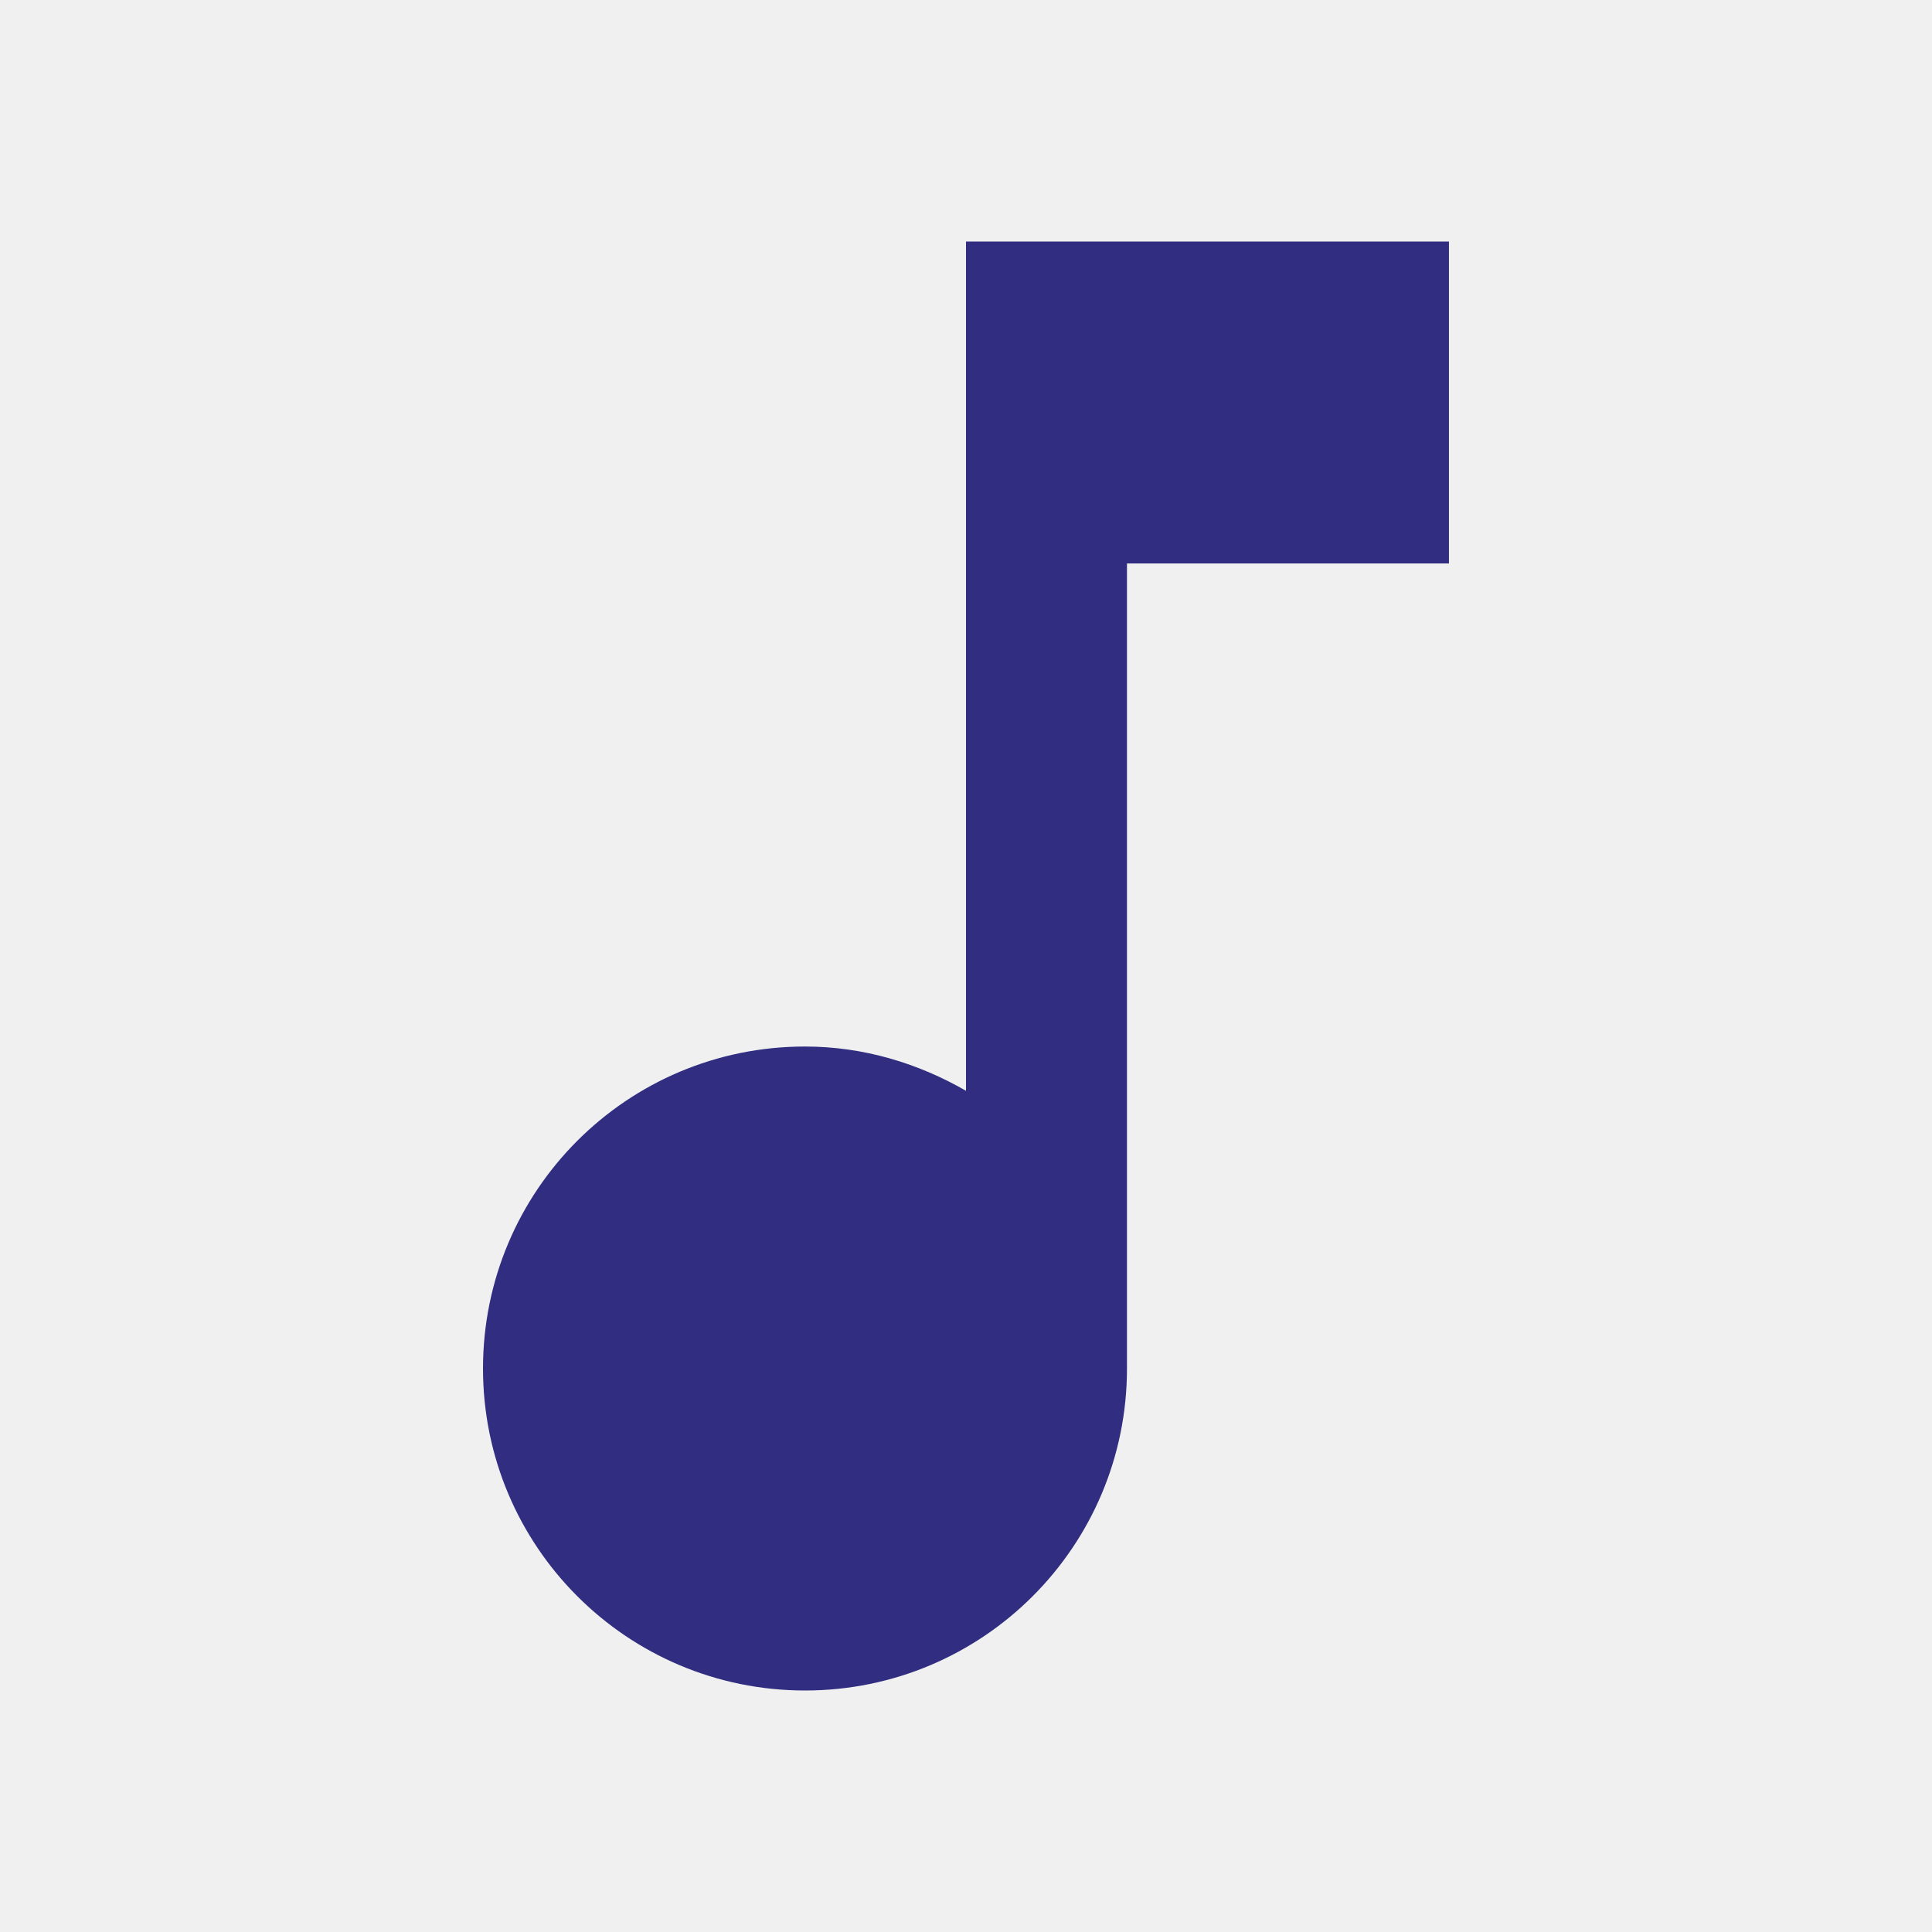
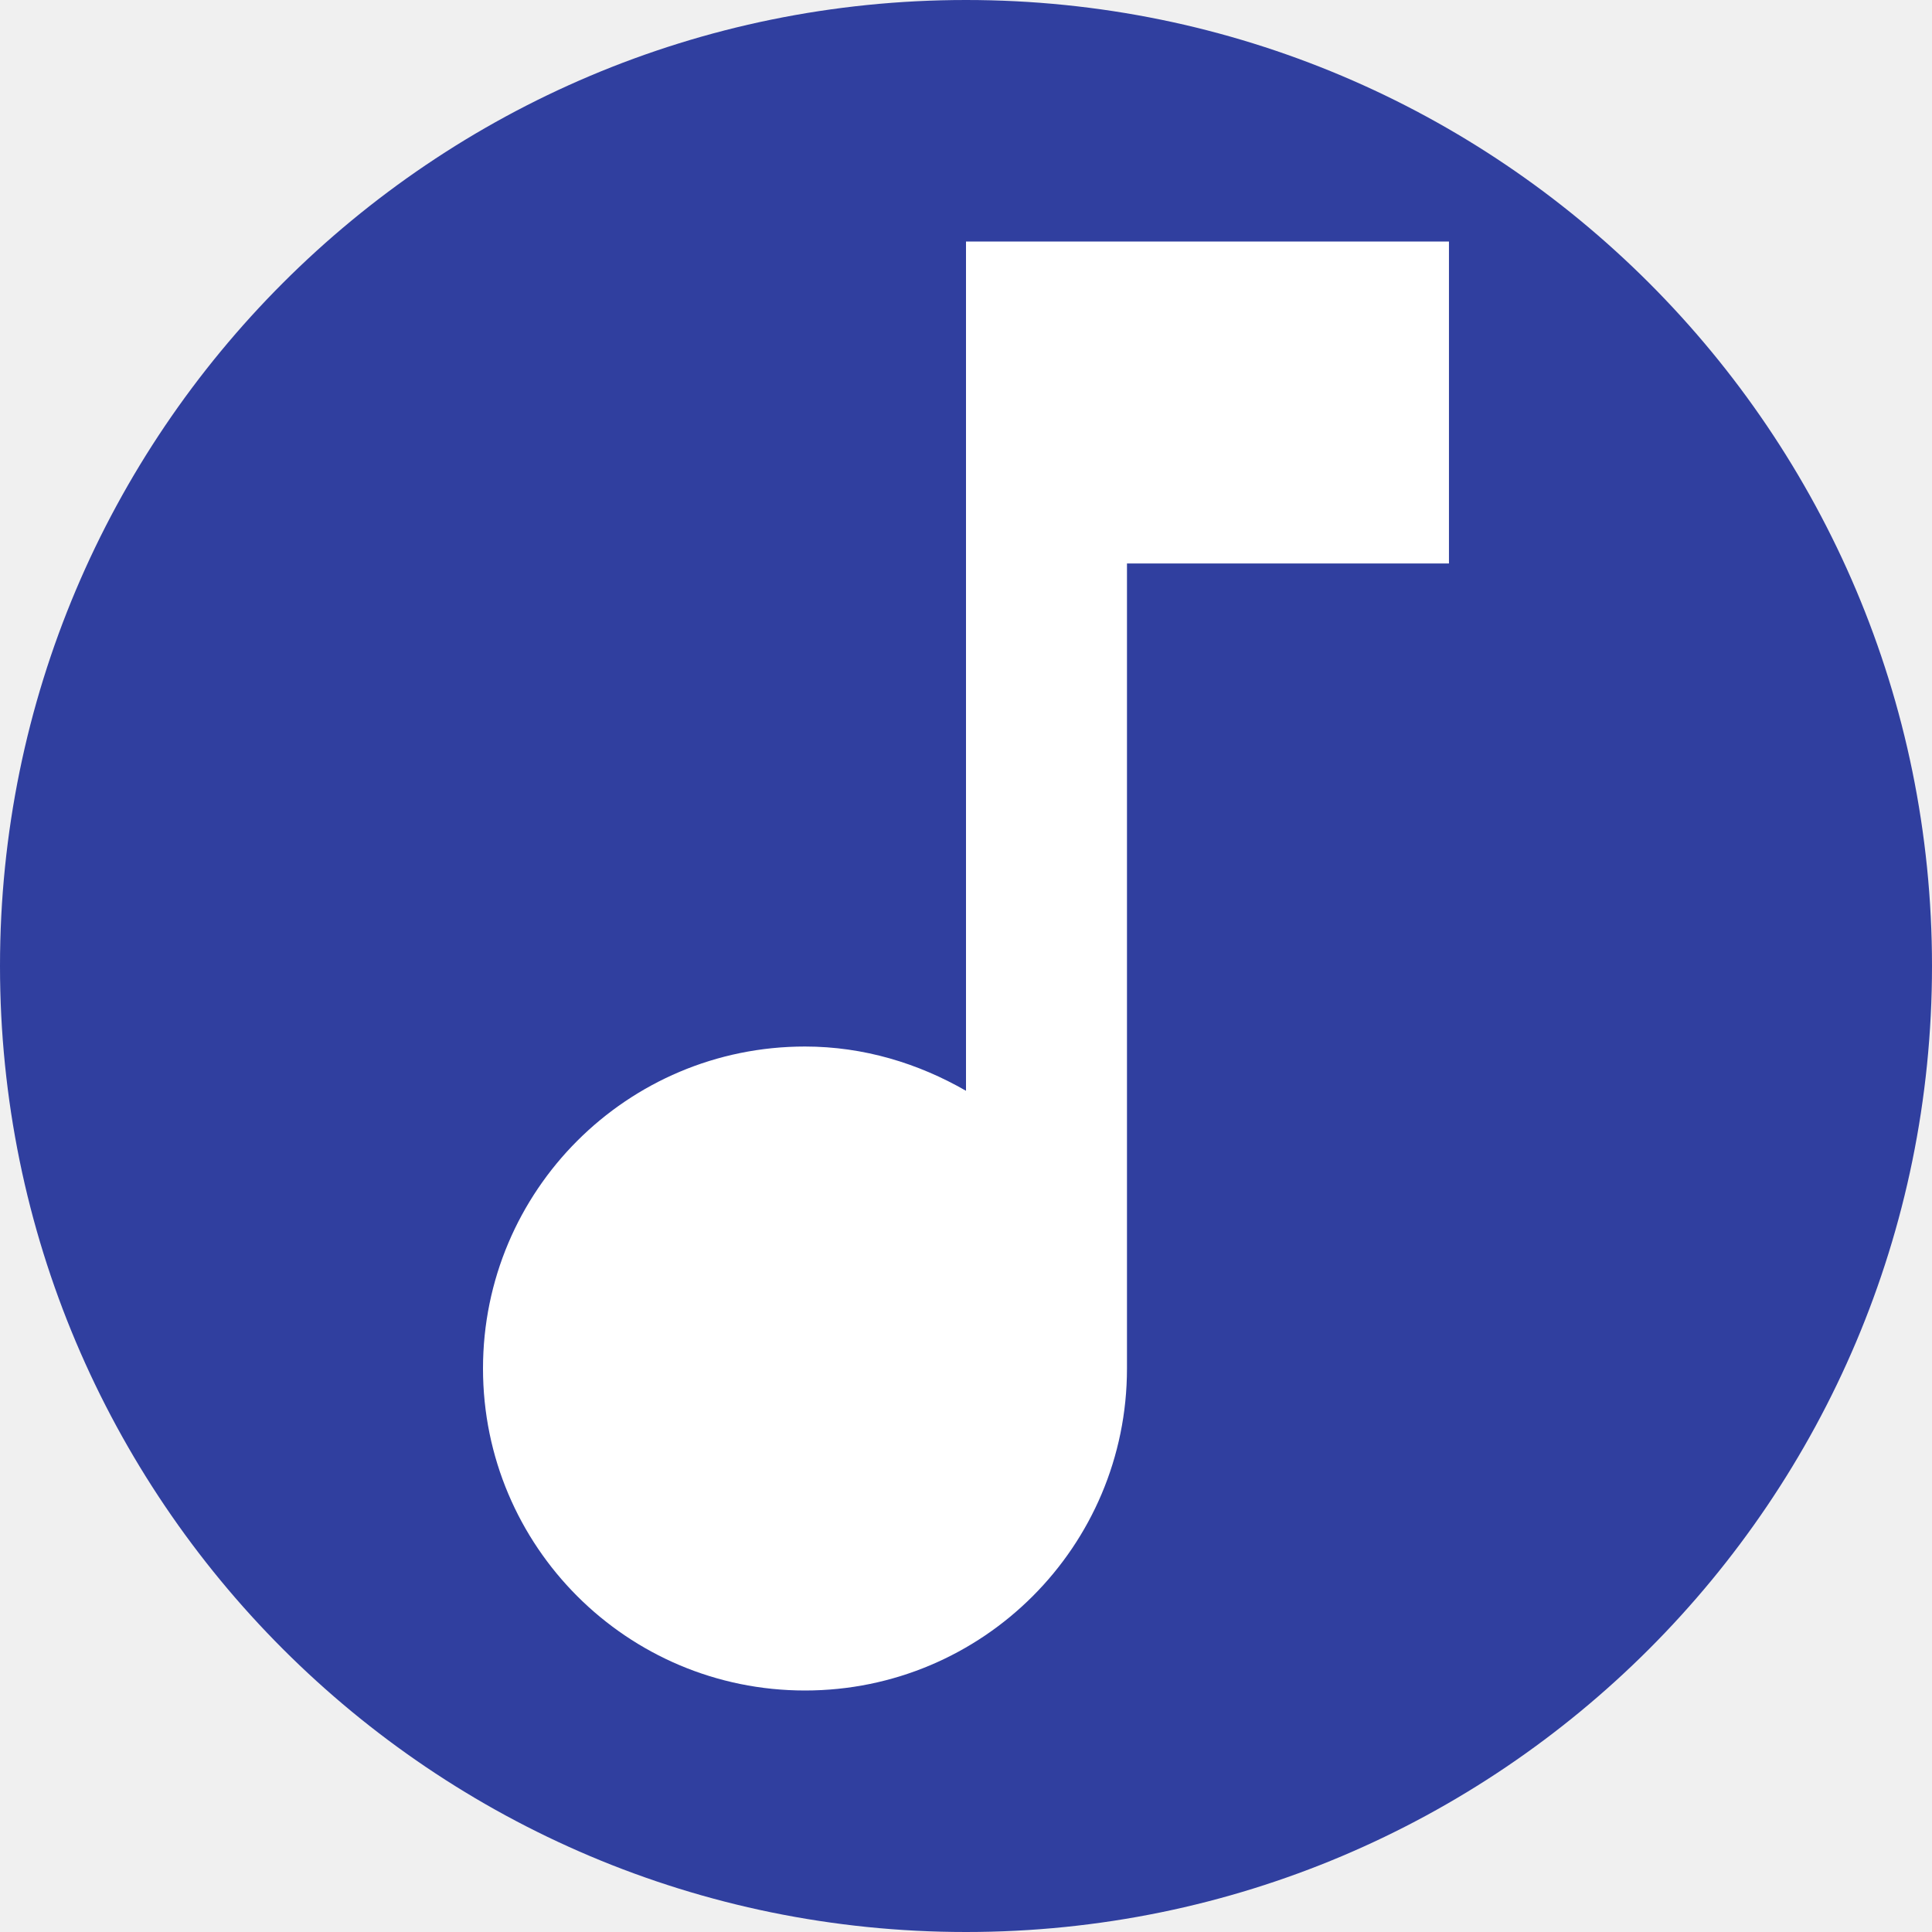
<svg xmlns="http://www.w3.org/2000/svg" width="512" height="512" viewBox="0 0 512 512">
-   <style>
-     path { fill: #312e81; }
-     @media (prefers-color-scheme: dark) { path { fill: white; } }
-   </style>
-   <path d="M256 64v225.07c-12.59-7.25-27.09-11.73-42.67-11.73-47.15 0-85.33 38.19-85.33 85.33s38.19 85.33 85.33 85.33 85.33-38.19 85.33-85.33V149.33h85.33V64H256z" />
+   <circle cx="256" cy="256" r="256" fill="#303F9F" />
+   <path d="M256 64v225.07c-12.59-7.25-27.09-11.73-42.67-11.73-47.15 0-85.33 38.19-85.33 85.33s38.19 85.33 85.33 85.33 85.33-38.19 85.33-85.33V149.33h85.33V64H256z" fill="white" />
</svg>
